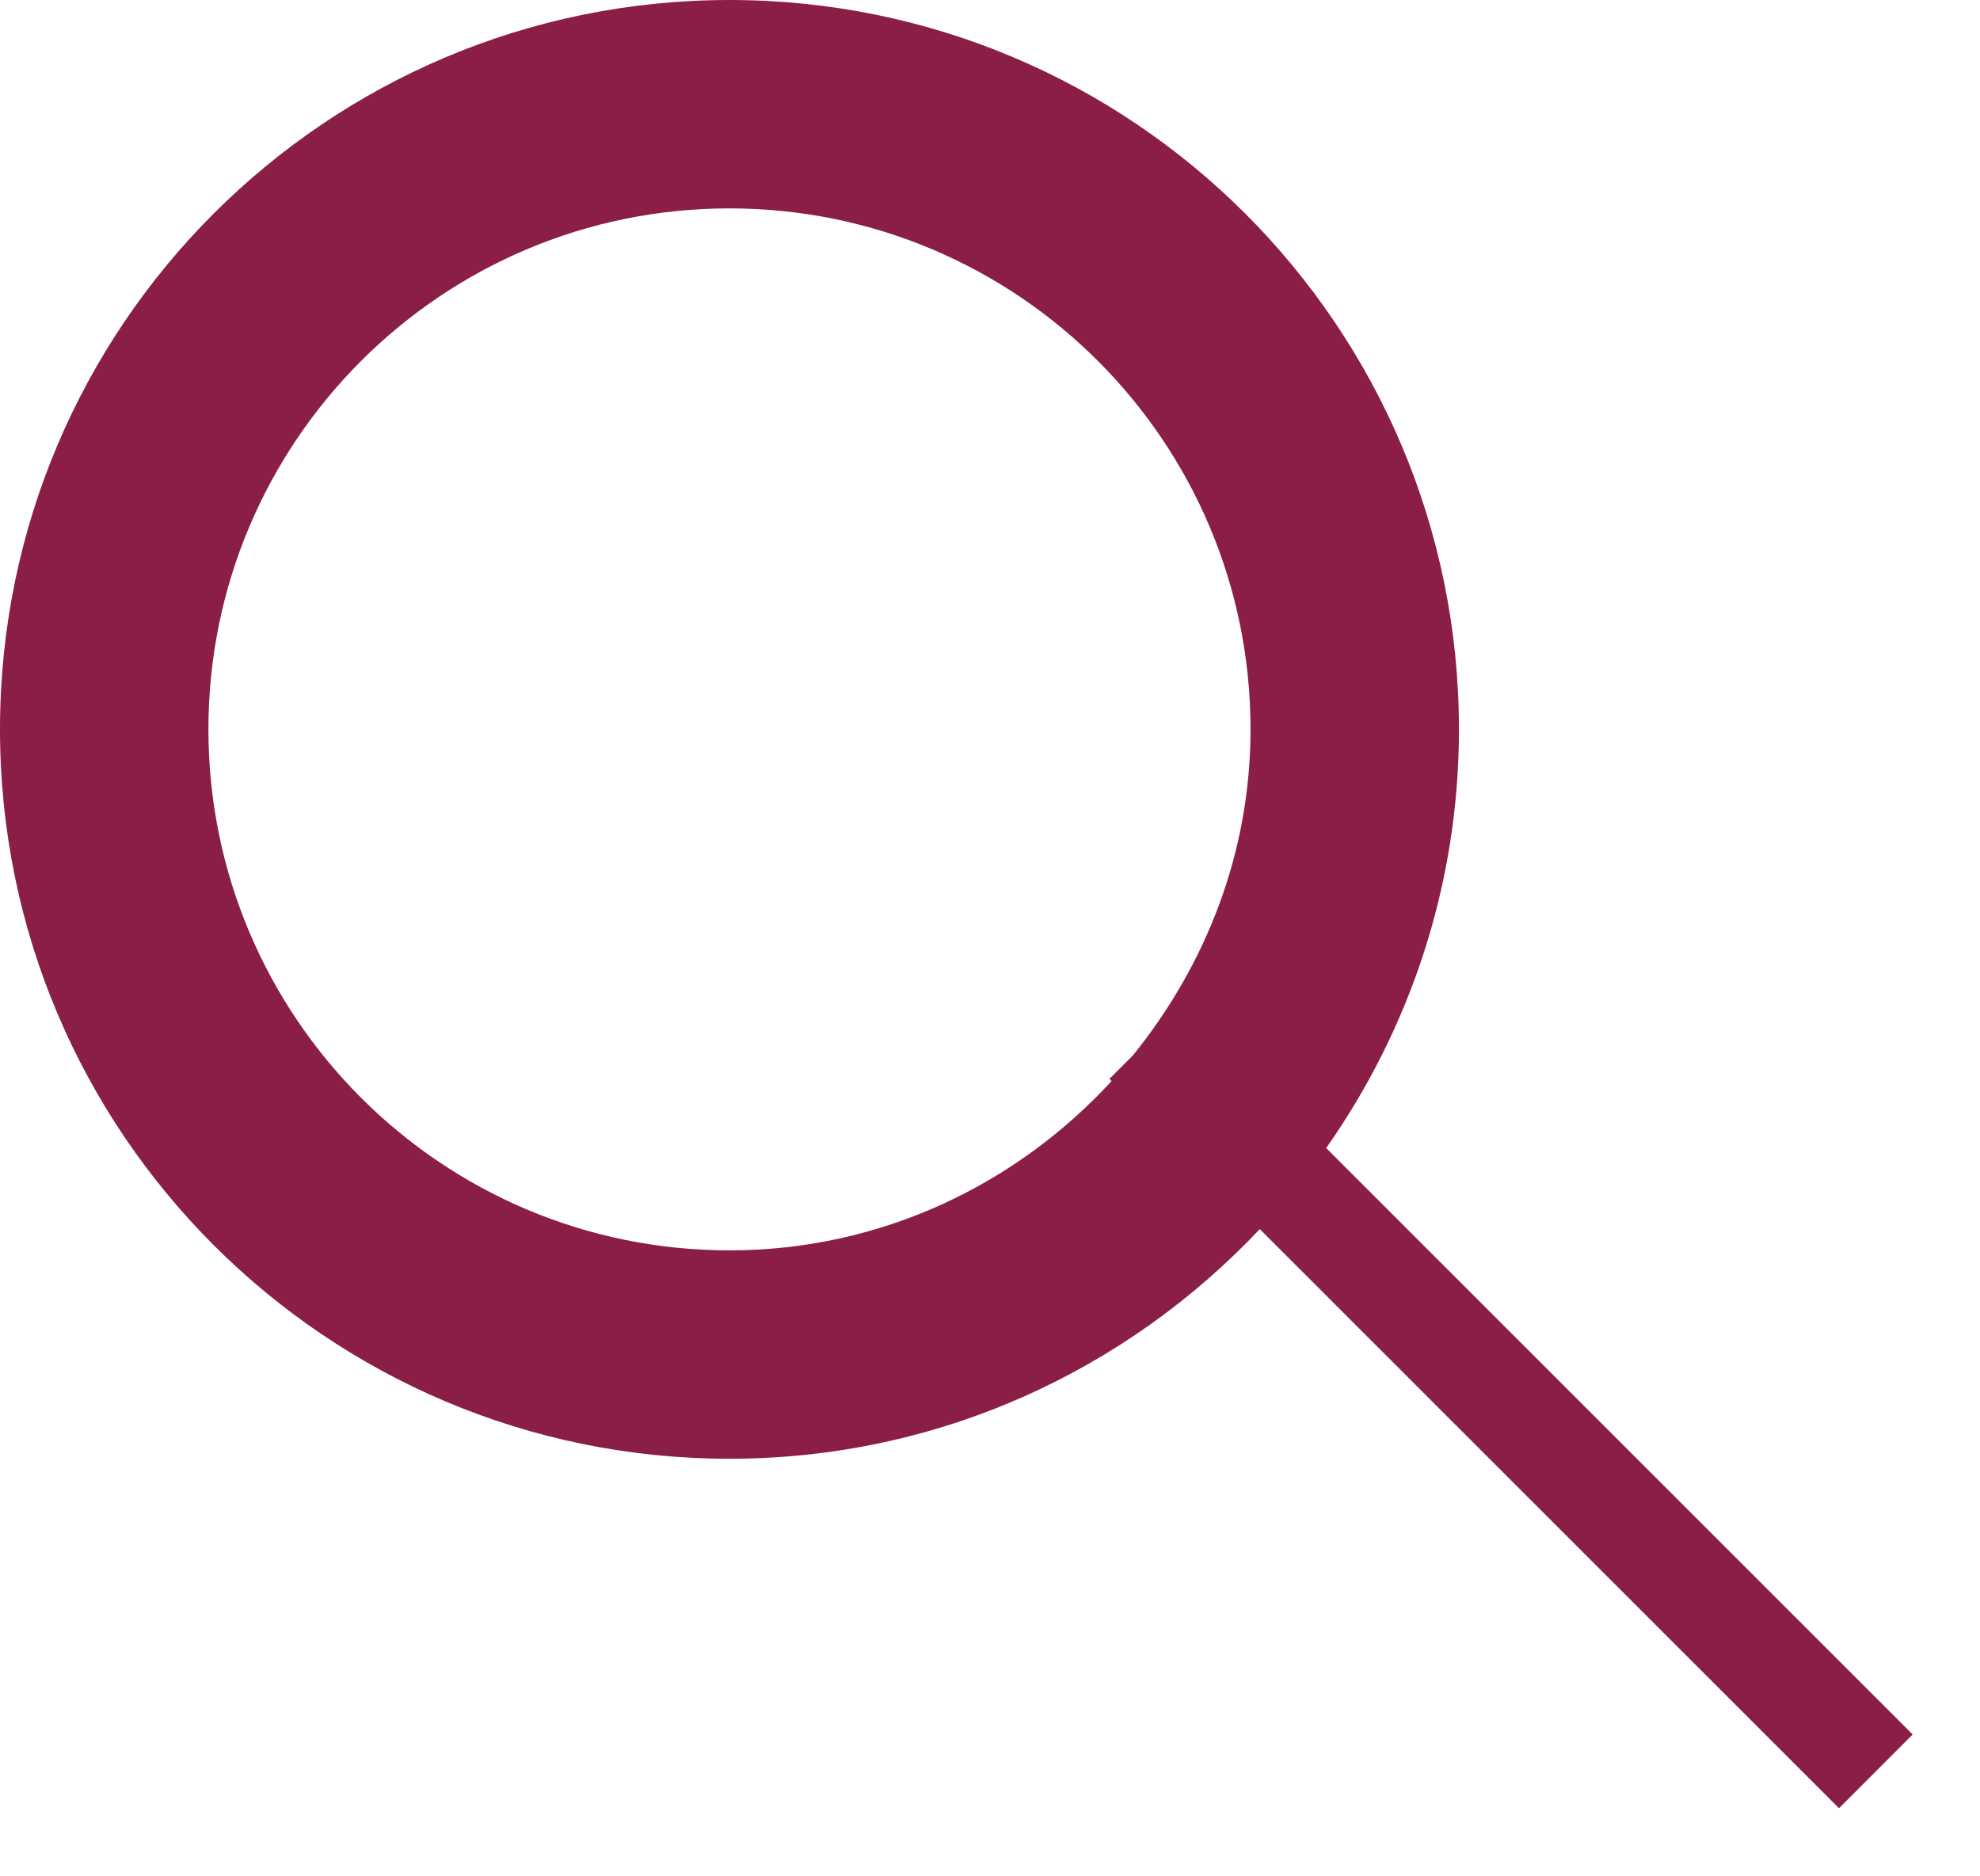
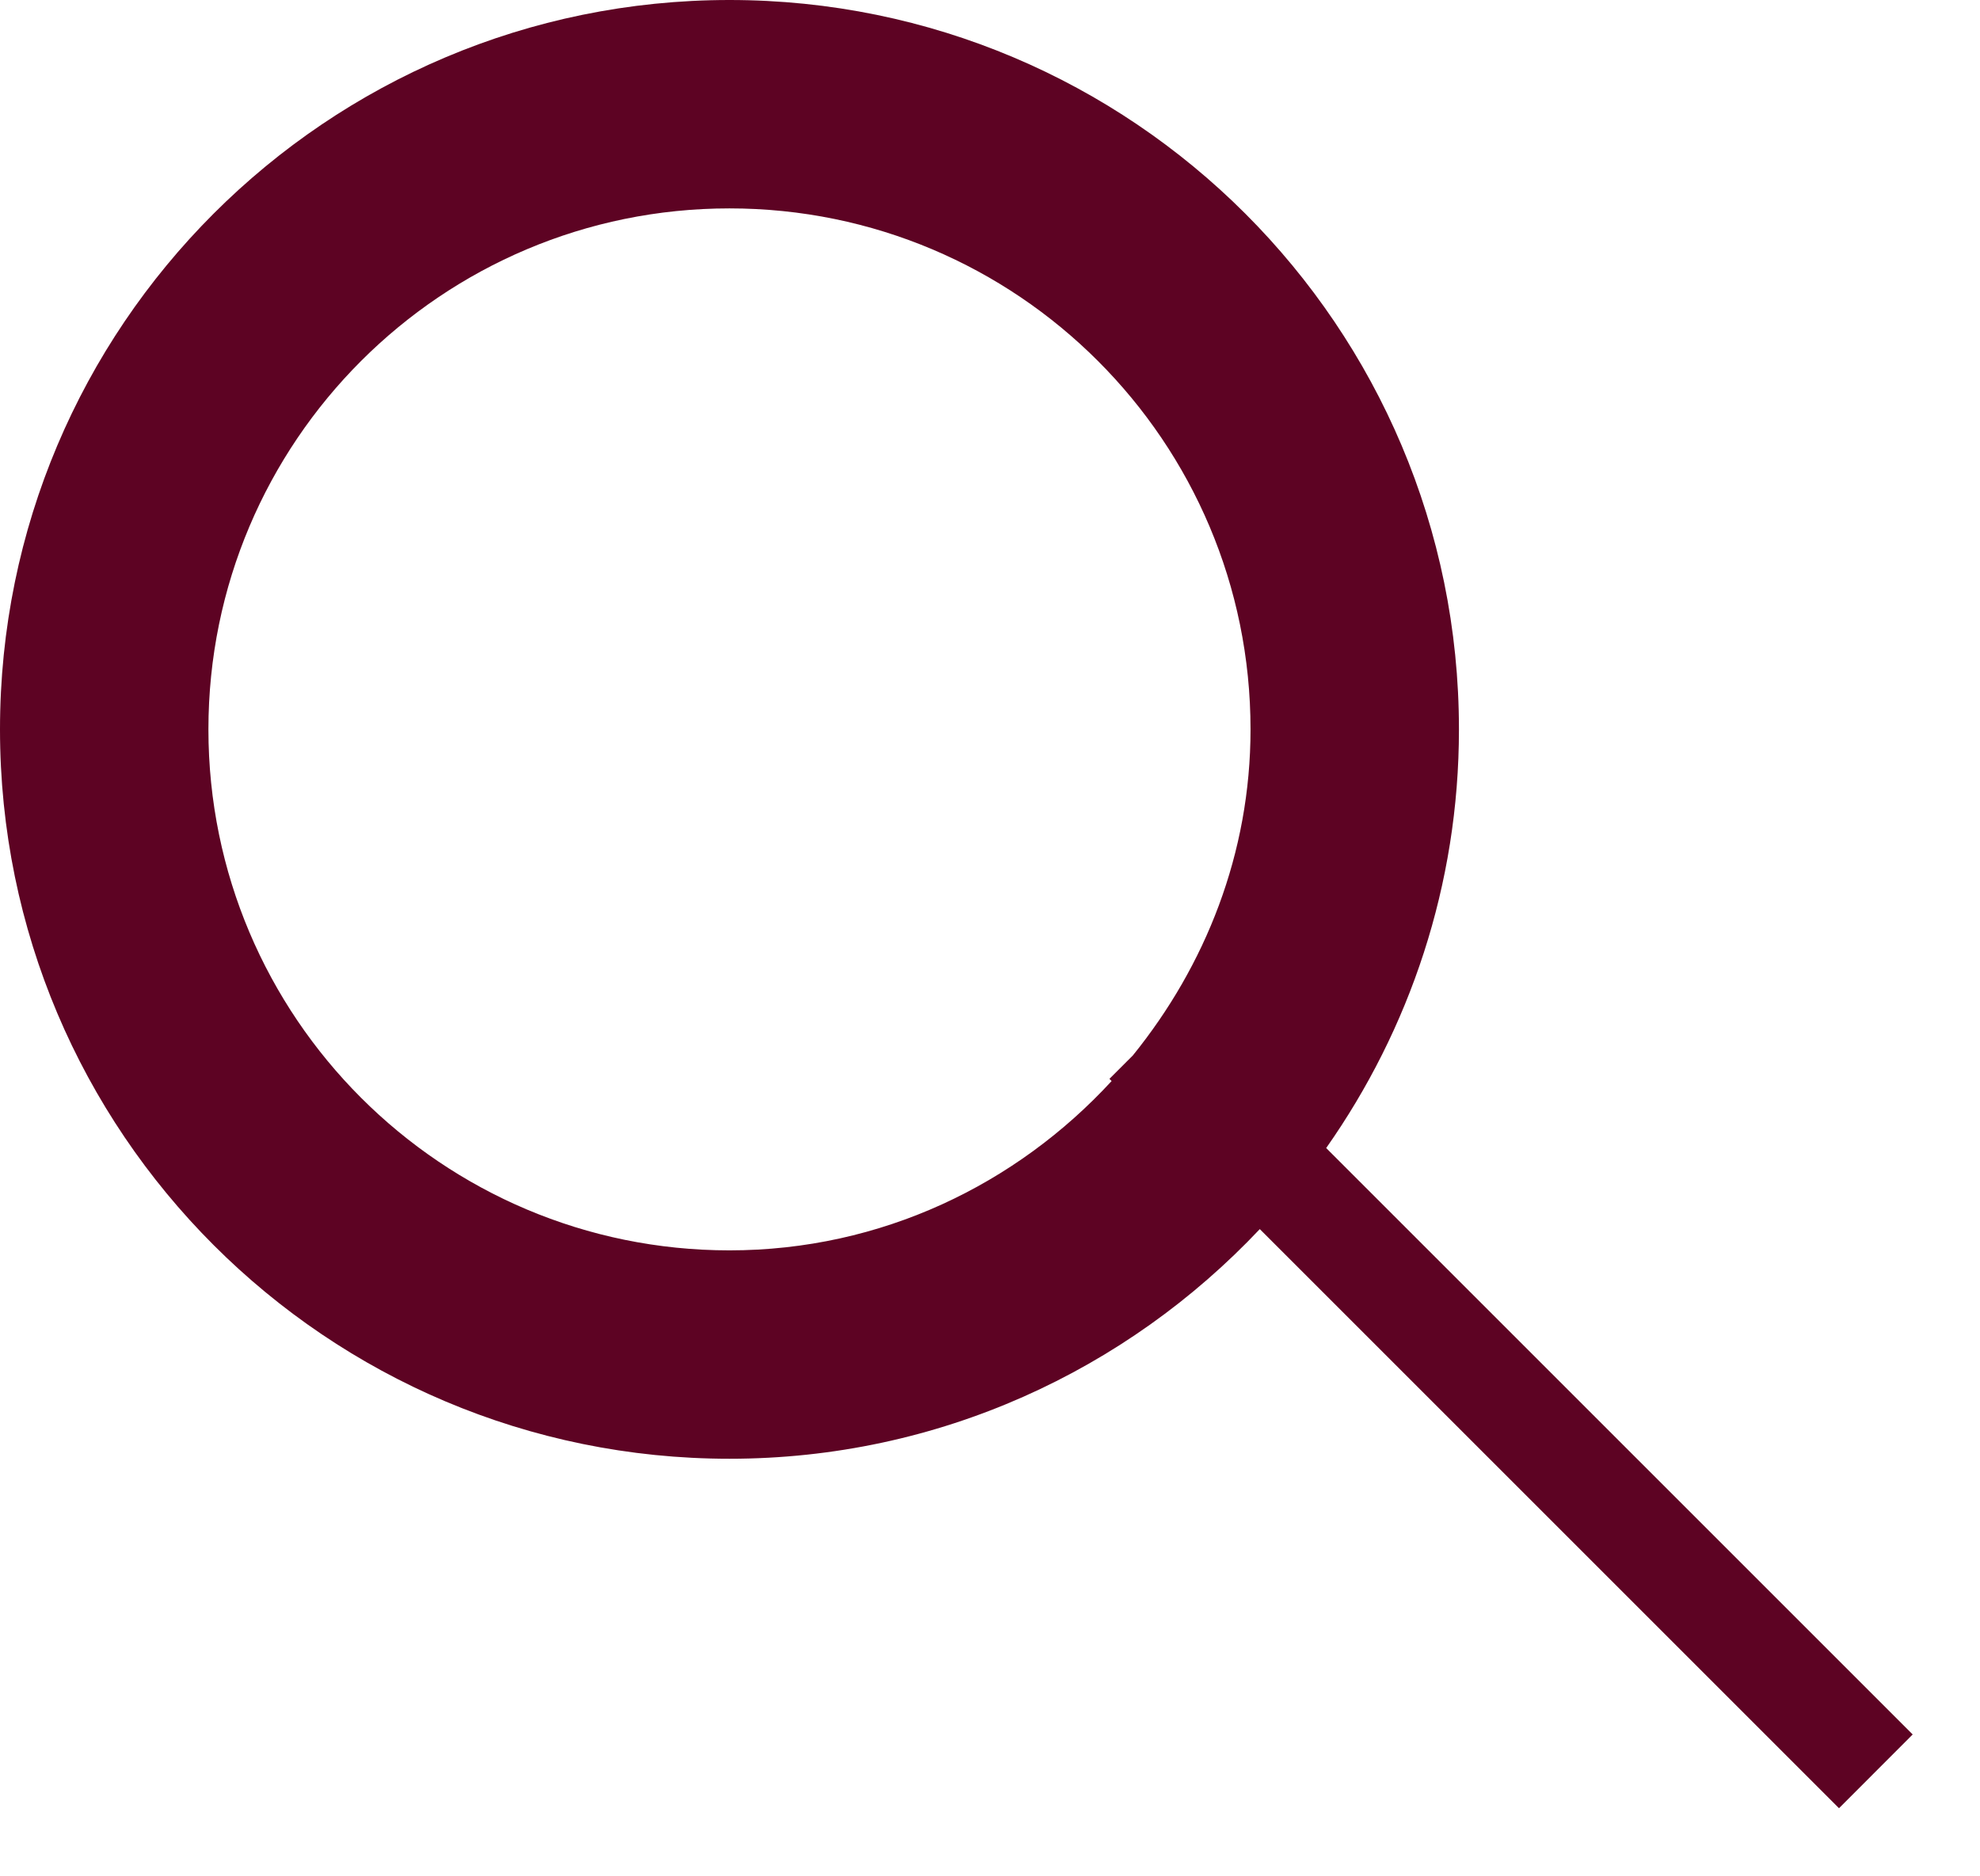
<svg xmlns="http://www.w3.org/2000/svg" version="1.1" id="Слой_1" x="0px" y="0px" width="19px" height="18px" viewBox="0 0 19 18" enable-background="new 0 0 19 18" xml:space="preserve">
  <defs id="defs11" />
-   <g id="g3" style="fill:#8b1e46;fill-opacity:1">
-     <g id="g5" style="fill:#8b1e46;fill-opacity:1">
-       <path fill-rule="evenodd" clip-rule="evenodd" d="M18.354,16.646l-5.628-5.628C13.526,9.88,14,8.496,14,7c0-3.866-3.134-7-7-7    S0,3.133,0,7c0,3.866,3.134,7,7,7c2.008,0,3.812-0.85,5.089-2.204l5.558,5.558L18.354,16.646z M7,12c-2.761,0-5-2.239-5-5    c0-2.761,2.239-5,5-5c2.762,0,5,2.238,5,5c0,1.191-0.434,2.27-1.129,3.129l-0.225,0.225l0.021,0.021C9.754,11.367,8.456,12,7,12z" id="path7" style="fill:#8b1e46;fill-opacity:1" />
+   <g id="g3" style="fill:#5D0323;fill-opacity:1">
+     <g id="g5" style="fill:#5D0323;fill-opacity:1">
+       <path fill-rule="evenodd" clip-rule="evenodd" d="M18.354,16.646l-5.628-5.628C13.526,9.88,14,8.496,14,7c0-3.866-3.134-7-7-7    S0,3.133,0,7c0,3.866,3.134,7,7,7c2.008,0,3.812-0.85,5.089-2.204l5.558,5.558L18.354,16.646z M7,12c-2.761,0-5-2.239-5-5    c0-2.761,2.239-5,5-5c2.762,0,5,2.238,5,5c0,1.191-0.434,2.27-1.129,3.129l-0.225,0.225l0.021,0.021C9.754,11.367,8.456,12,7,12z" id="path7" style="fill:#5D0323;fill-opacity:1" />
    </g>
  </g>
</svg>
